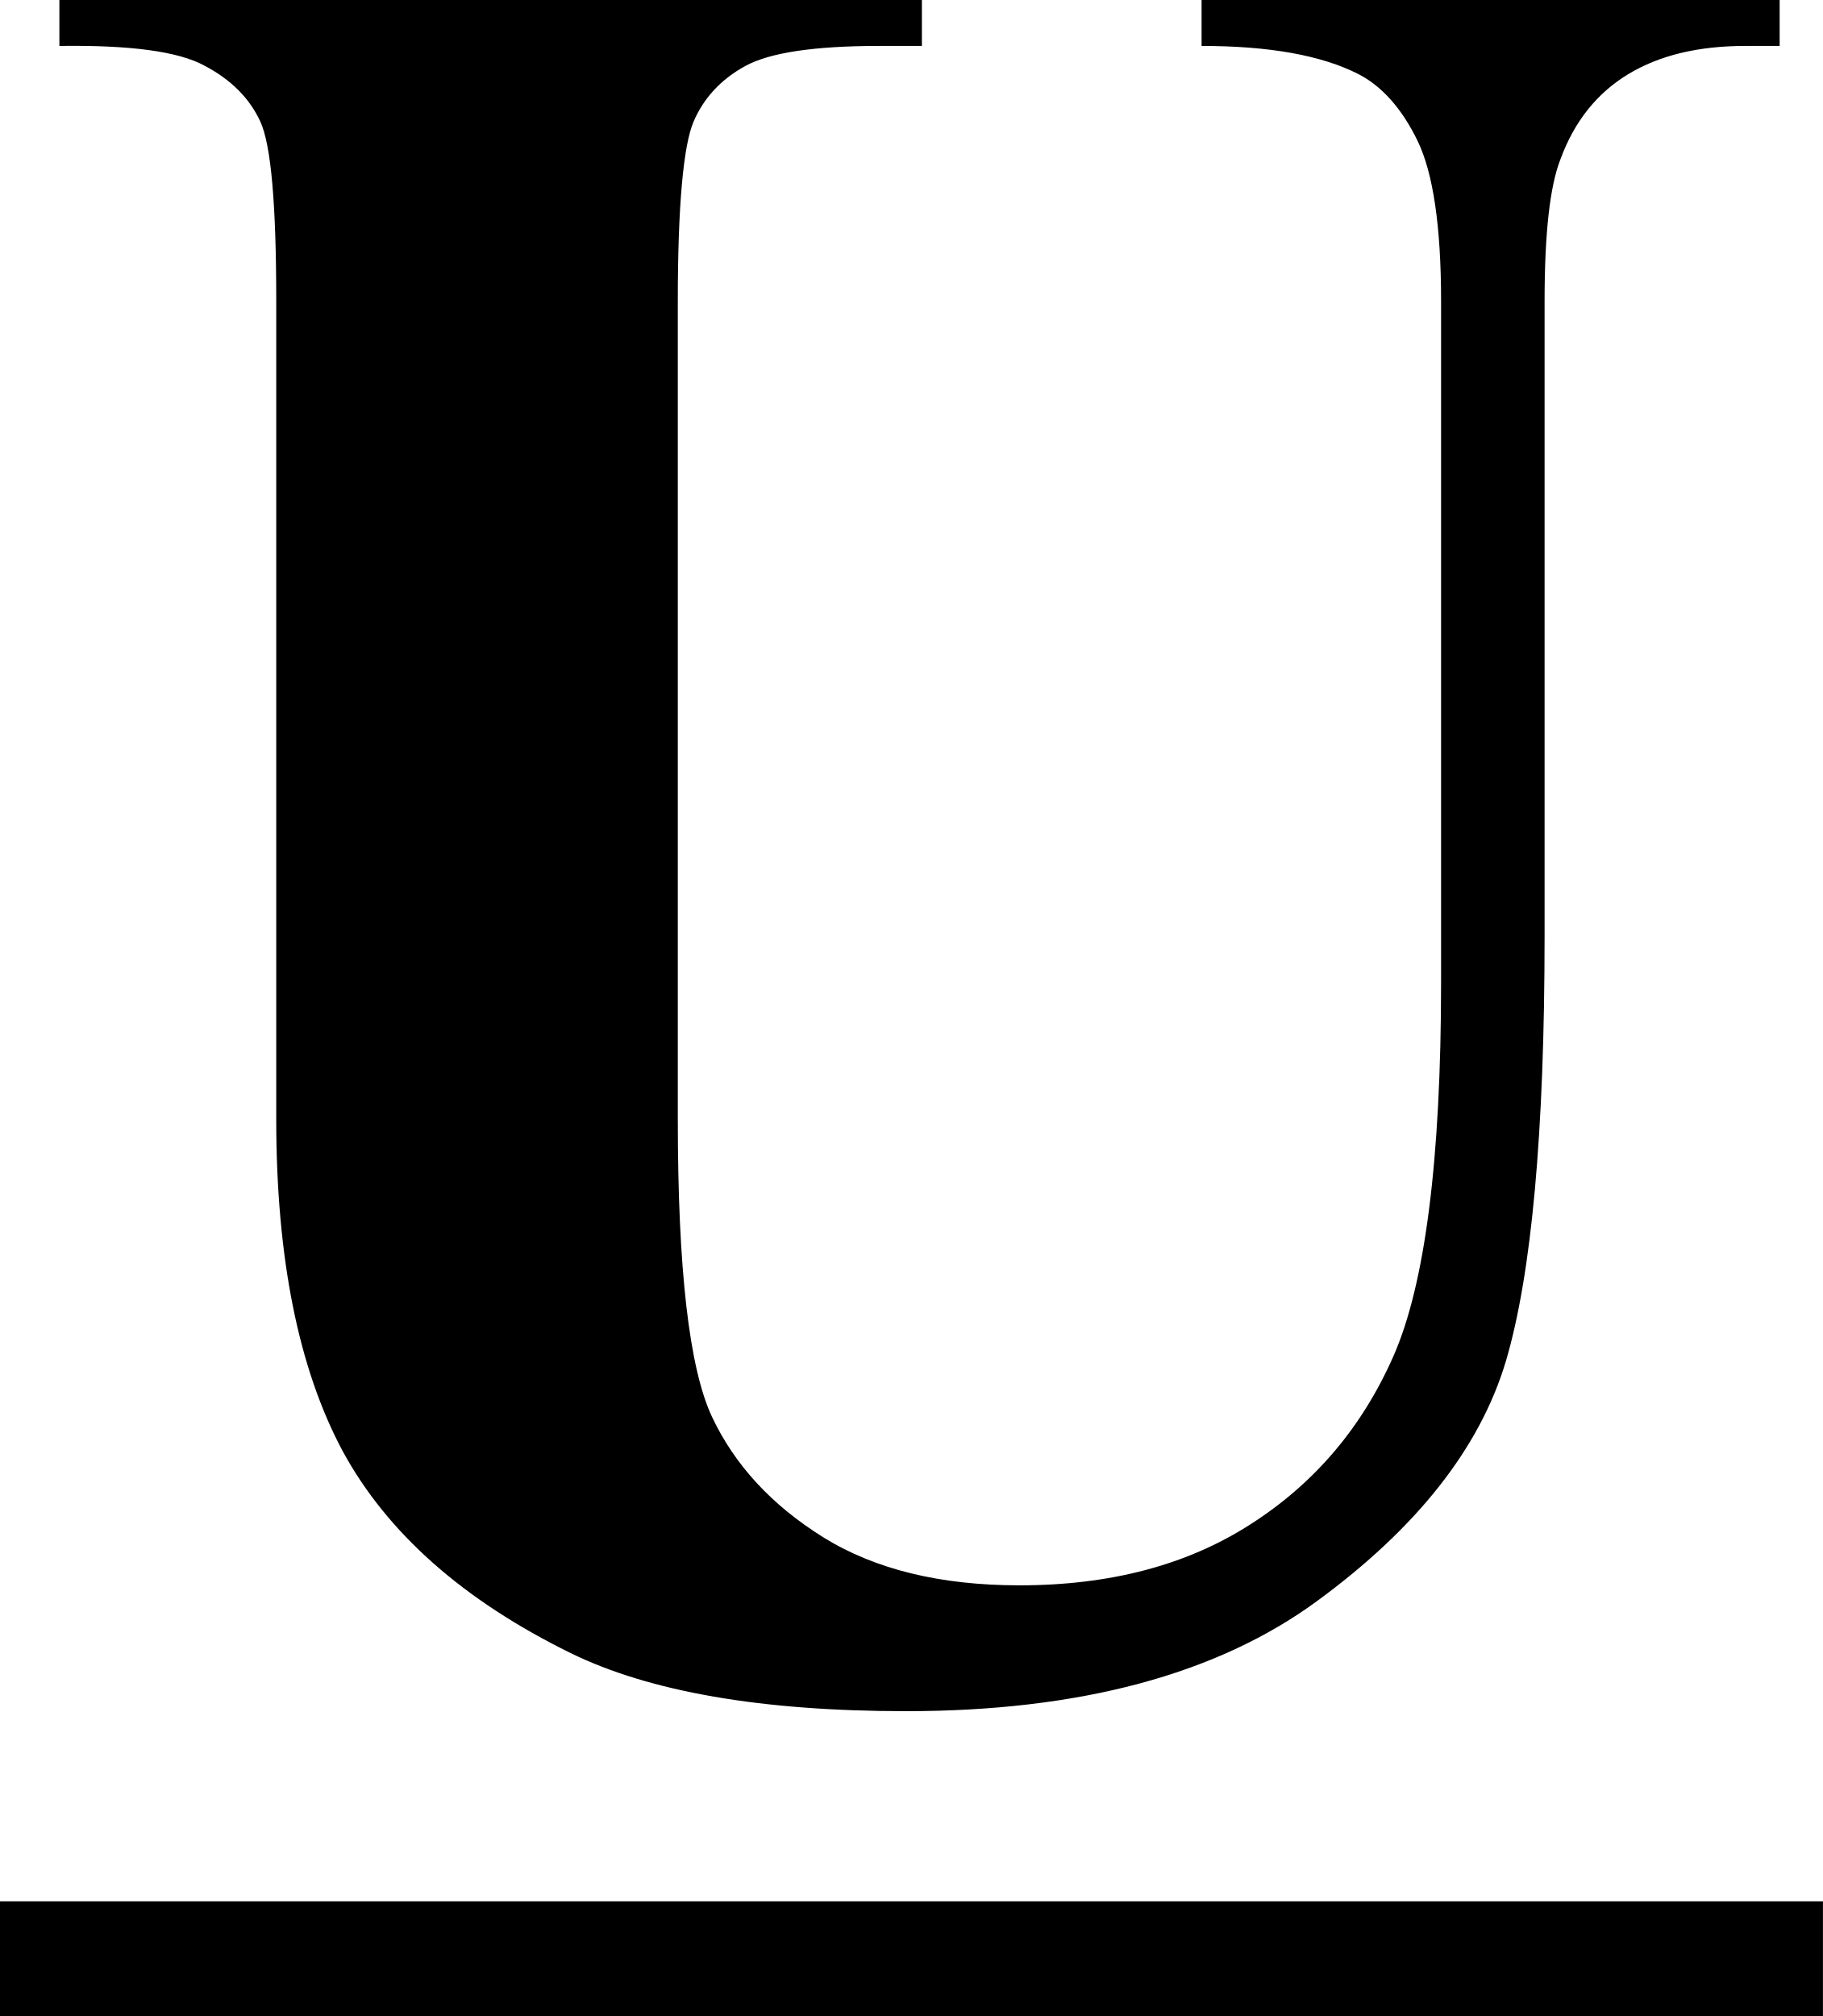
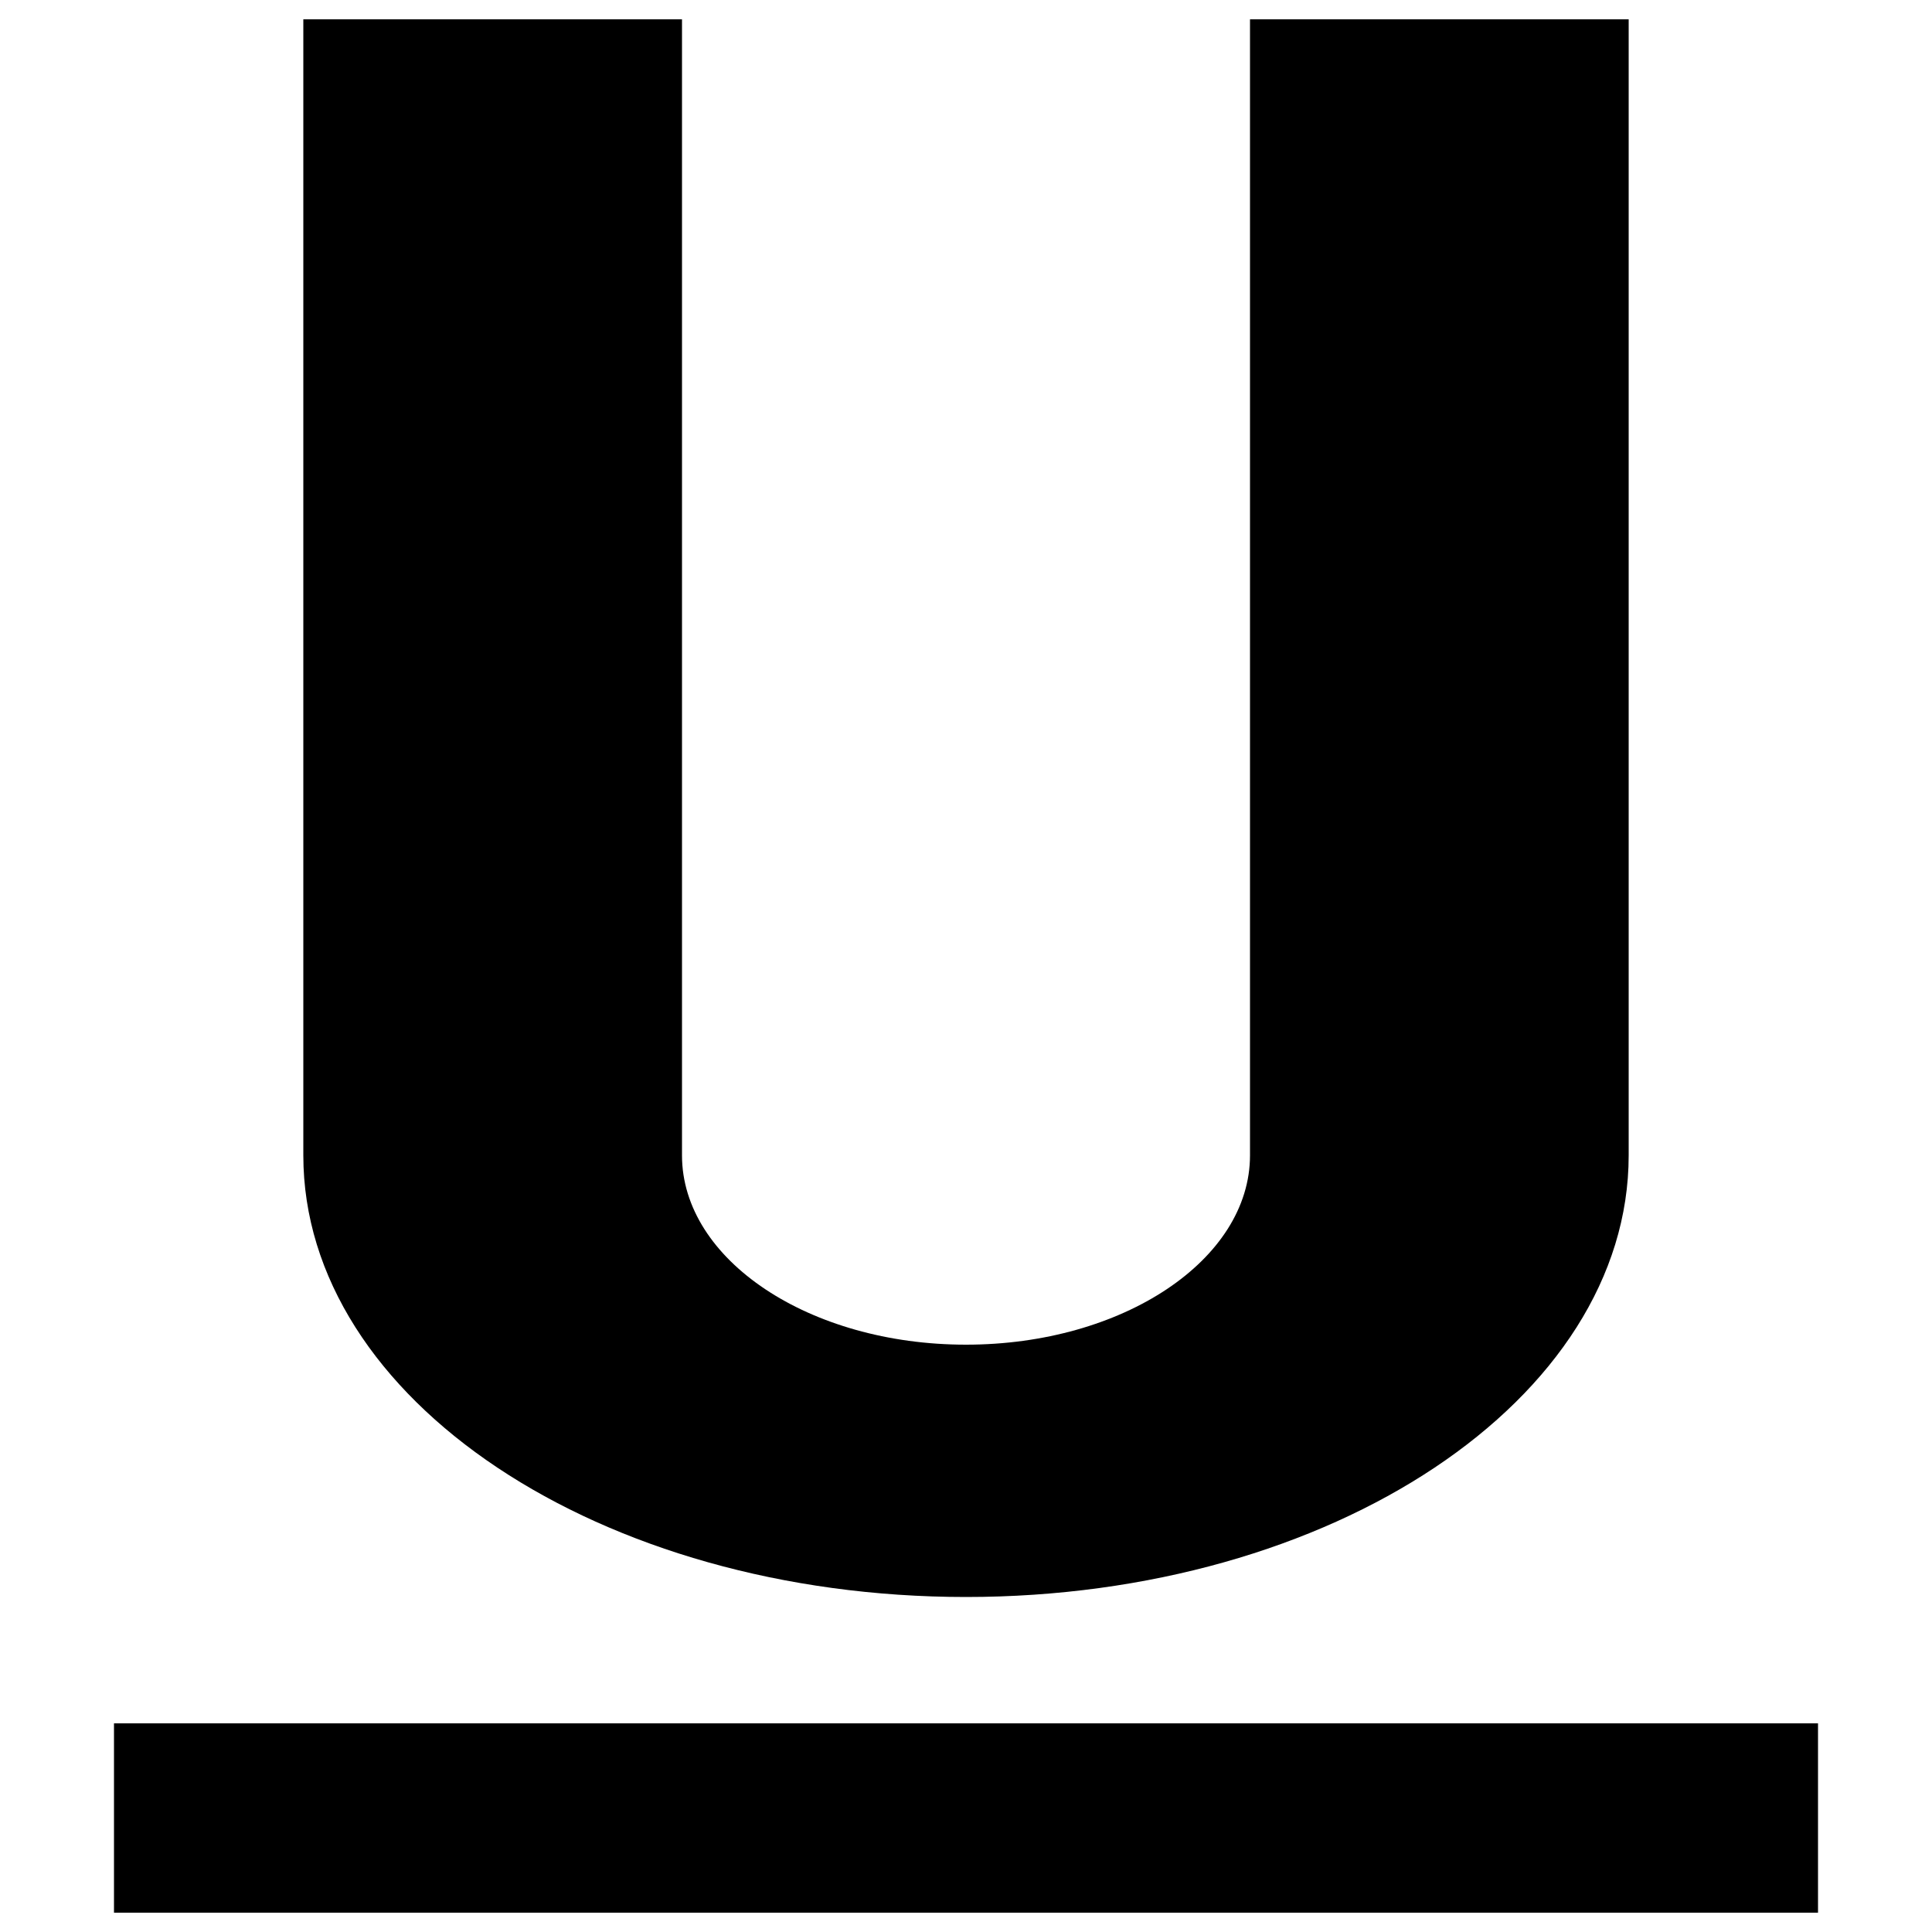
- <svg xmlns="http://www.w3.org/2000/svg" version="1.1" id="Layer_1" x="0px" y="0px" viewBox="0 0 111.13 122.88" style="enable-background:new 0 0 111.13 122.88" xml:space="preserve">
+ <svg xmlns="http://www.w3.org/2000/svg" version="1.1" x="0px" y="0px" viewBox="0 0 1000 1000" enable-background="new 0 0 1000 1000" xml:space="preserve">
  <g>
-     <path d="M3.62,0h52.58v2.8h-2.62c-3.95,0-6.67,0.41-8.16,1.23C43.93,4.85,42.88,6,42.27,7.44c-0.61,1.46-0.95,5.1-0.95,10.9v49.88 c0,9.13,0.69,15.16,2.08,18.13c1.39,2.95,3.64,5.39,6.8,7.36c3.15,1.95,7.13,2.92,11.95,2.92c5.51,0,10.21-1.23,14.08-3.72 c3.9-2.49,6.8-5.9,8.72-10.26c1.92-4.36,2.9-11.95,2.9-22.78V18.34c0-4.57-0.49-7.82-1.44-9.77c-0.95-1.95-2.16-3.31-3.59-4.05 c-2.26-1.15-5.44-1.72-9.57-1.72V0h35.24v2.8h-2.1c-2.85,0-5.23,0.57-7.13,1.72c-1.9,1.15-3.28,2.87-4.13,5.18 c-0.64,1.62-0.97,4.49-0.97,8.64v38.7c0,11.98-0.79,20.62-2.36,25.93c-1.59,5.31-5.44,10.18-11.54,14.64 c-6.1,4.46-14.47,6.69-25.03,6.69c-8.8,0-15.62-1.18-20.44-3.54c-6.54-3.21-11.18-7.31-13.9-12.31 c-2.69-5.03-4.05-11.75-4.05-20.24V18.34c0-5.85-0.31-9.49-0.97-10.93C15.21,5.98,14.08,4.85,12.46,4 C10.87,3.13,7.92,2.74,3.62,2.8V0L3.62,0z M0,115.89h111.13v7H0V115.89L0,115.89z" />
+     <path d="M647,10v588c0,54.1-65.9,98-147,98c-81.1,0-147-43.9-147-98V10H157v588c0,126.3,153.6,228.6,343,228.6c189.4,0,343-102.3,343-228.6V10H647z" />
+     <path d="M59,892h882v98H59V892z" />
  </g>
</svg>
